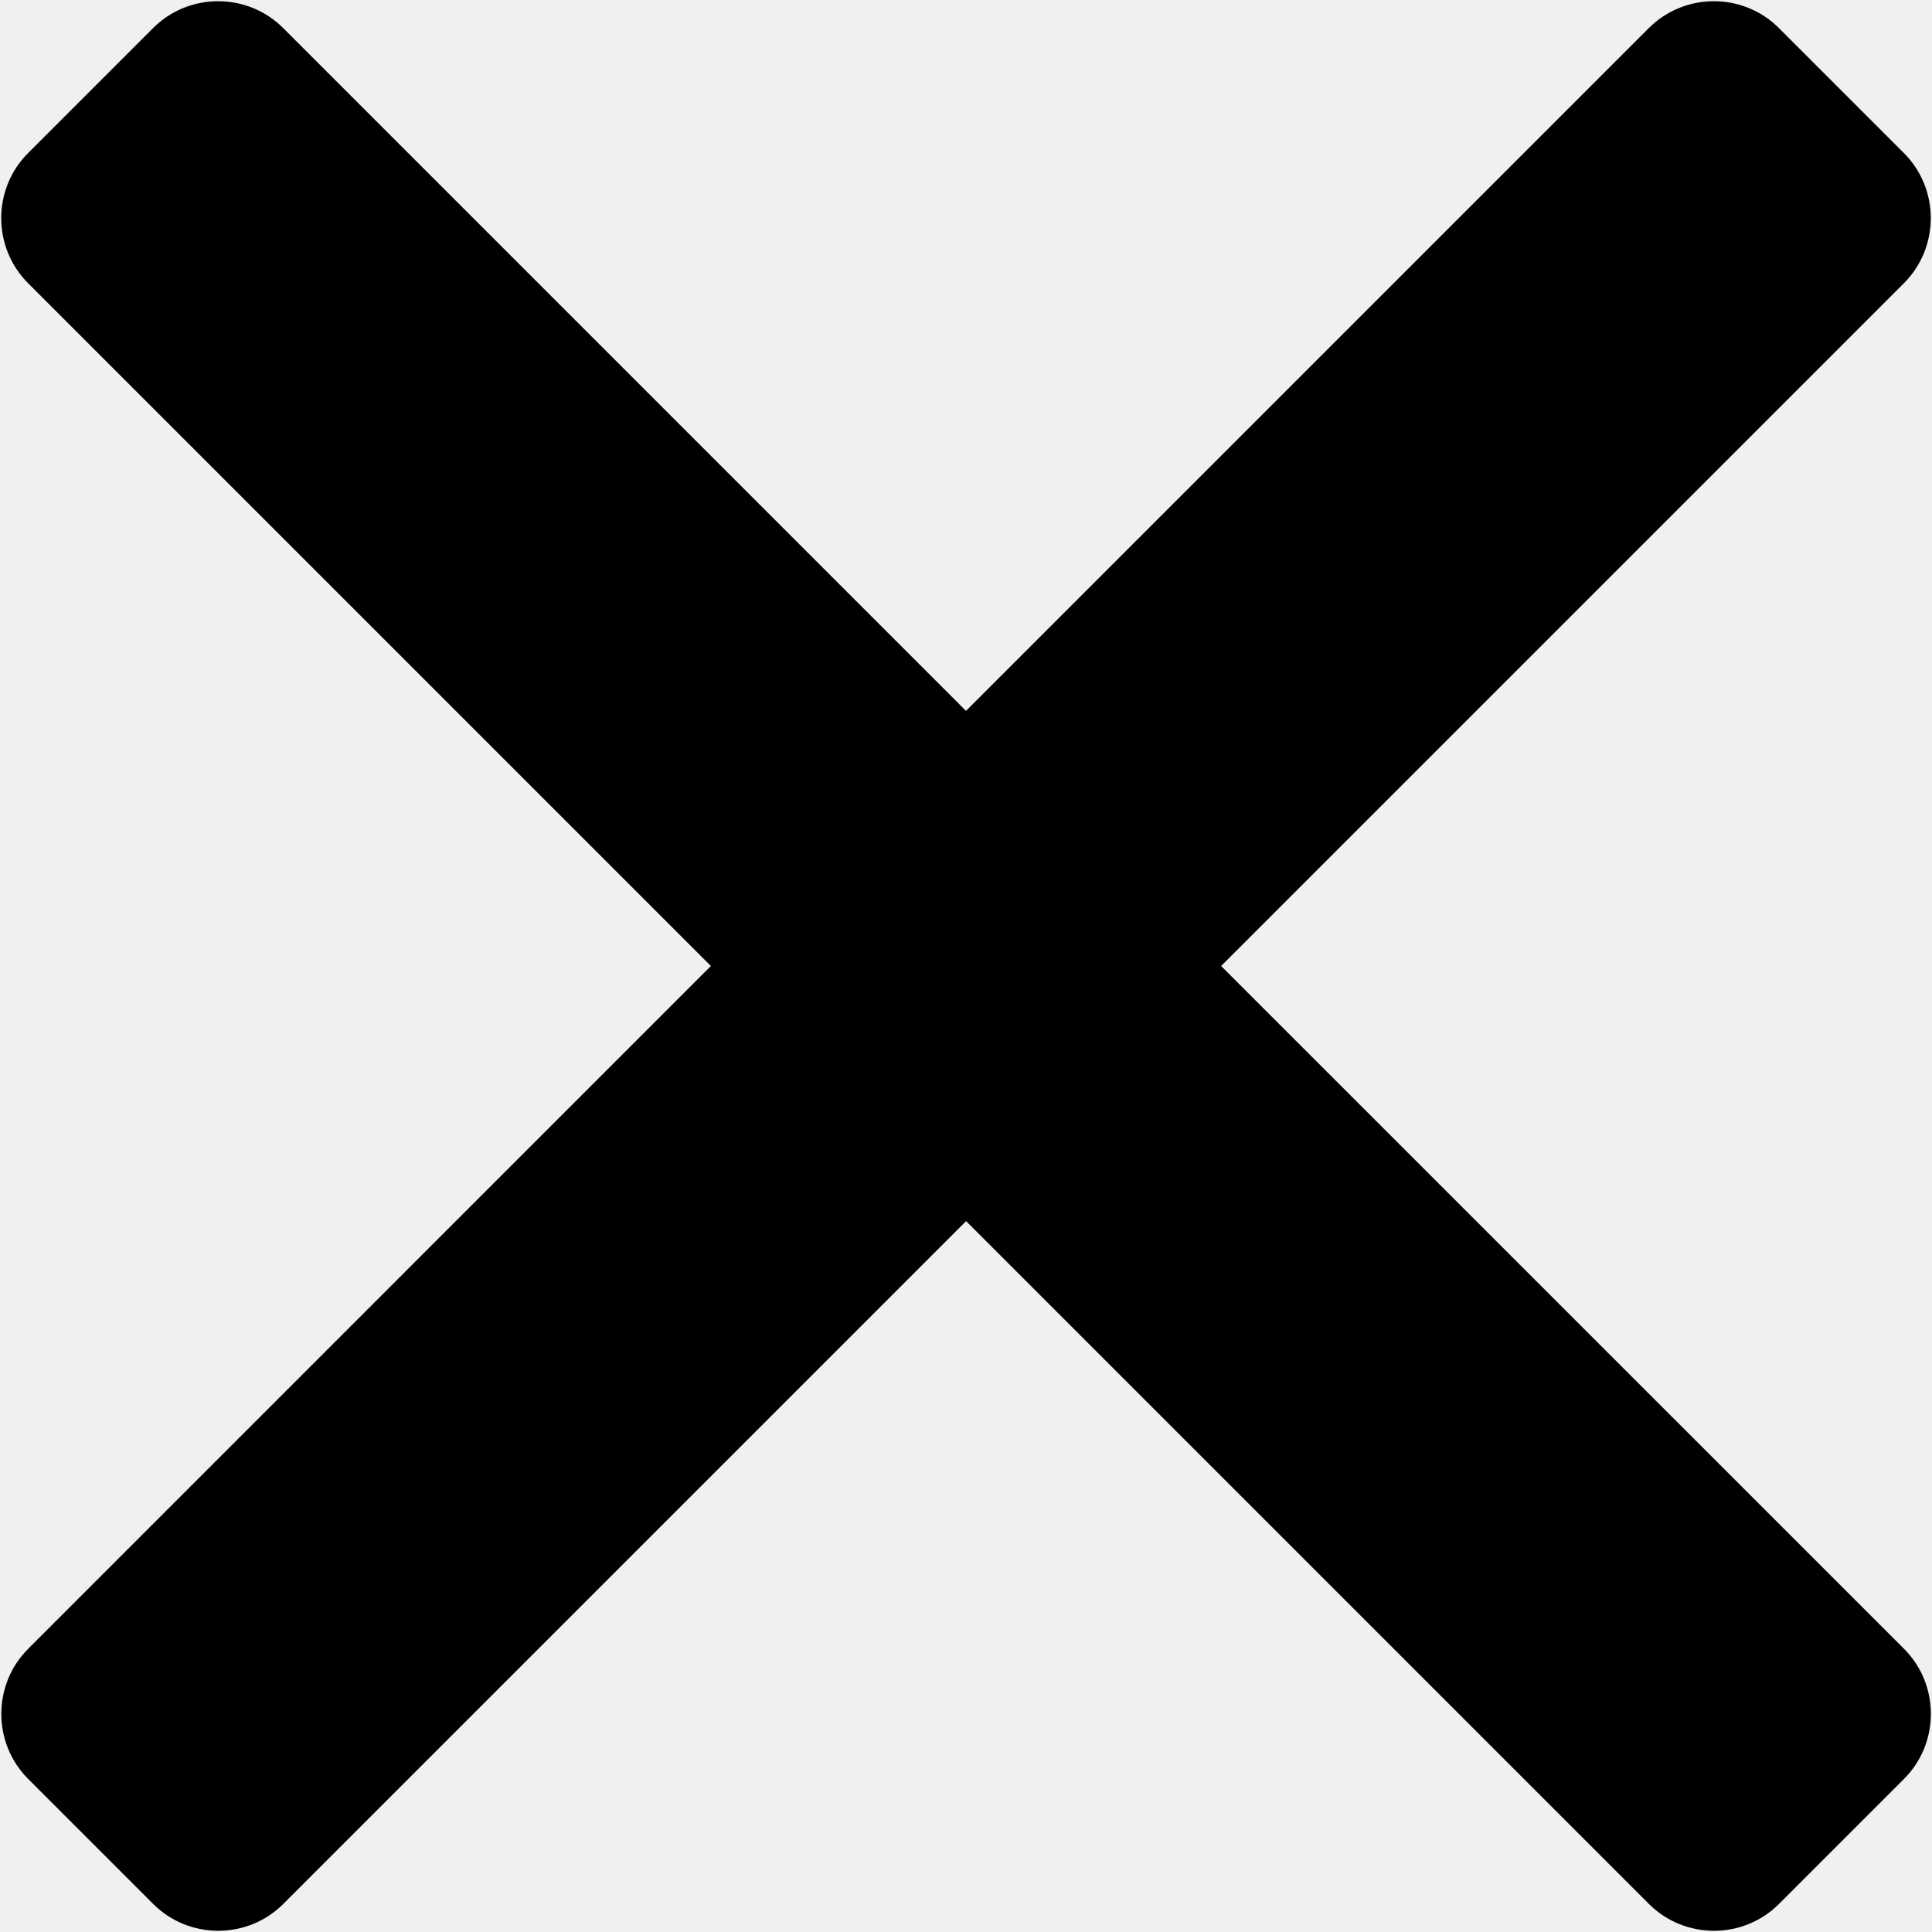
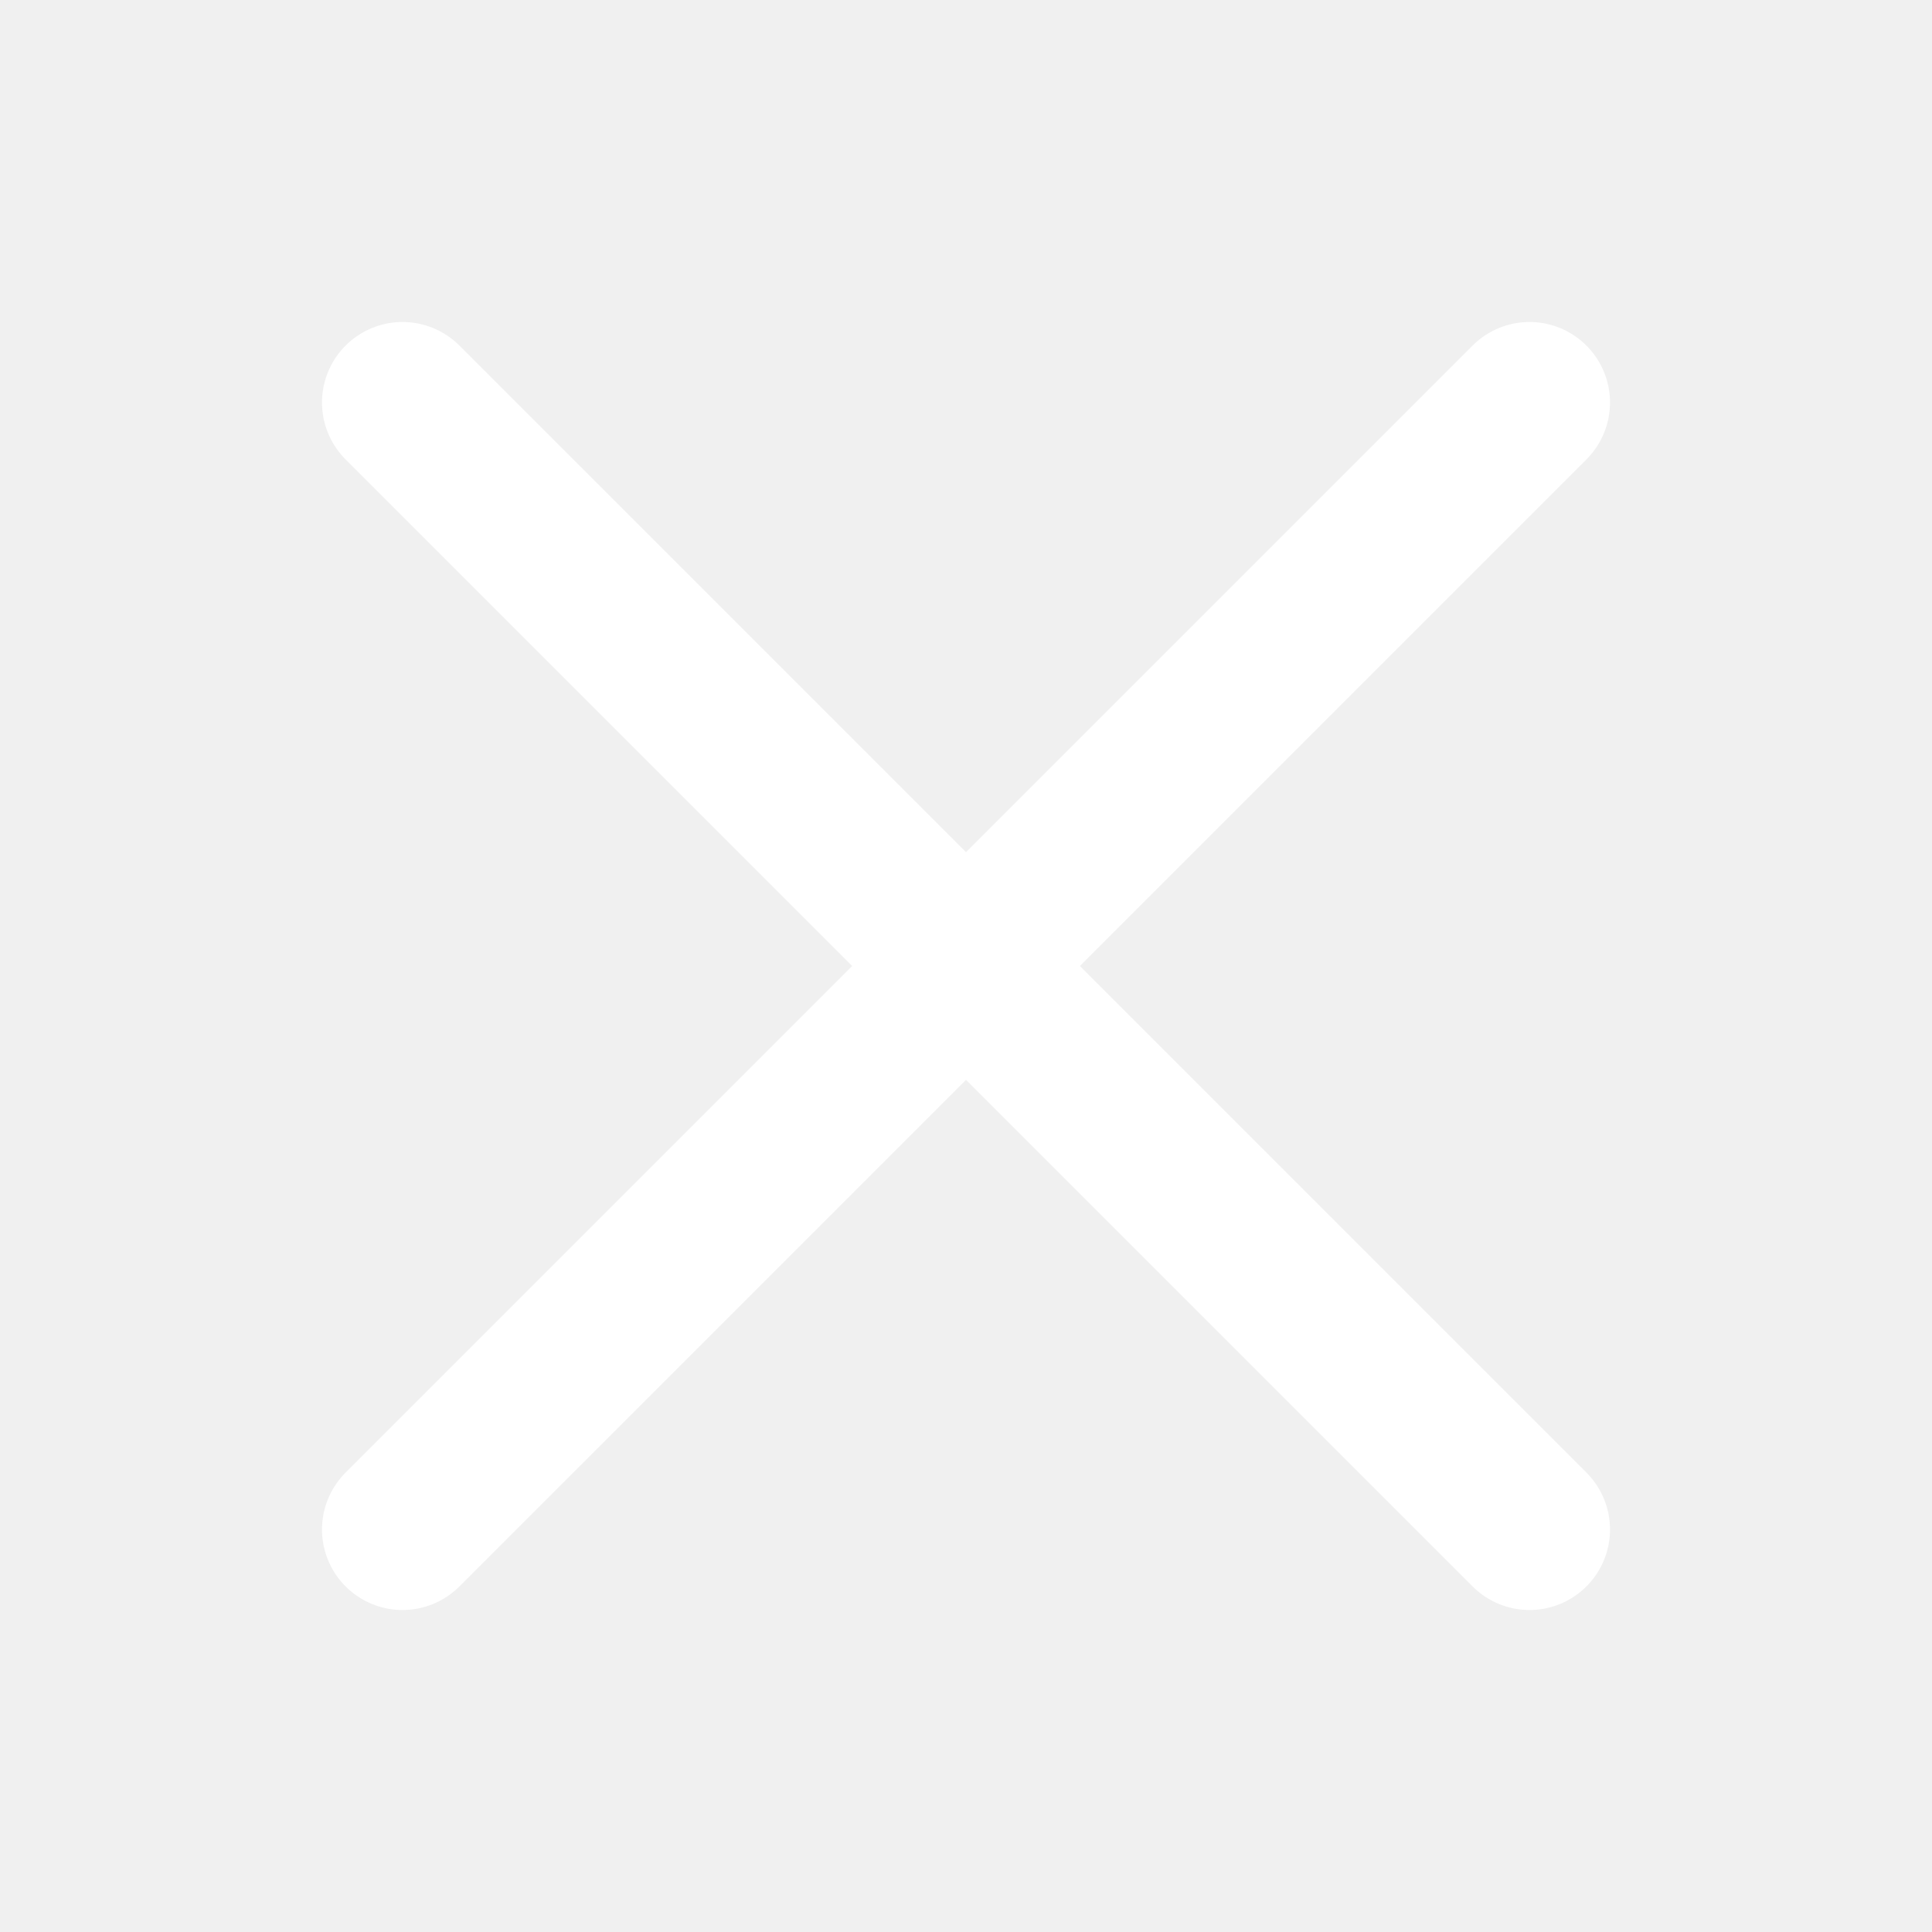
- <svg xmlns="http://www.w3.org/2000/svg" viewBox="0 0 21 21" fill="none">
-   <path d="M13.273 10.5L20.695 3.078C21.084 2.689 21.084 2.053 20.695 1.664L19.336 0.305C18.947 -0.084 18.311 -0.084 17.922 0.305L10.5 7.727L3.078 0.305C2.689 -0.084 2.053 -0.084 1.664 0.305L0.305 1.664C-0.084 2.053 -0.084 2.689 0.305 3.078L7.727 10.5L0.306 17.922C-0.083 18.311 -0.083 18.947 0.306 19.336L1.665 20.695C2.054 21.084 2.69 21.084 3.079 20.695L10.501 13.273L17.923 20.695C18.312 21.084 18.948 21.084 19.337 20.695L20.696 19.336C21.085 18.947 21.085 18.311 20.696 17.922L13.273 10.5Z" fill="currentColor" />
+ <svg xmlns="http://www.w3.org/2000/svg" viewBox="0 0 24 24" fill="none">
+   <path d="M5 5L19 19" stroke="white" stroke-width="2" stroke-linecap="round" fill="currentColor" />
+   <path d="M5 19L19 5" stroke="white" stroke-width="2" stroke-linecap="round" fill="currentColor" />
</svg>
